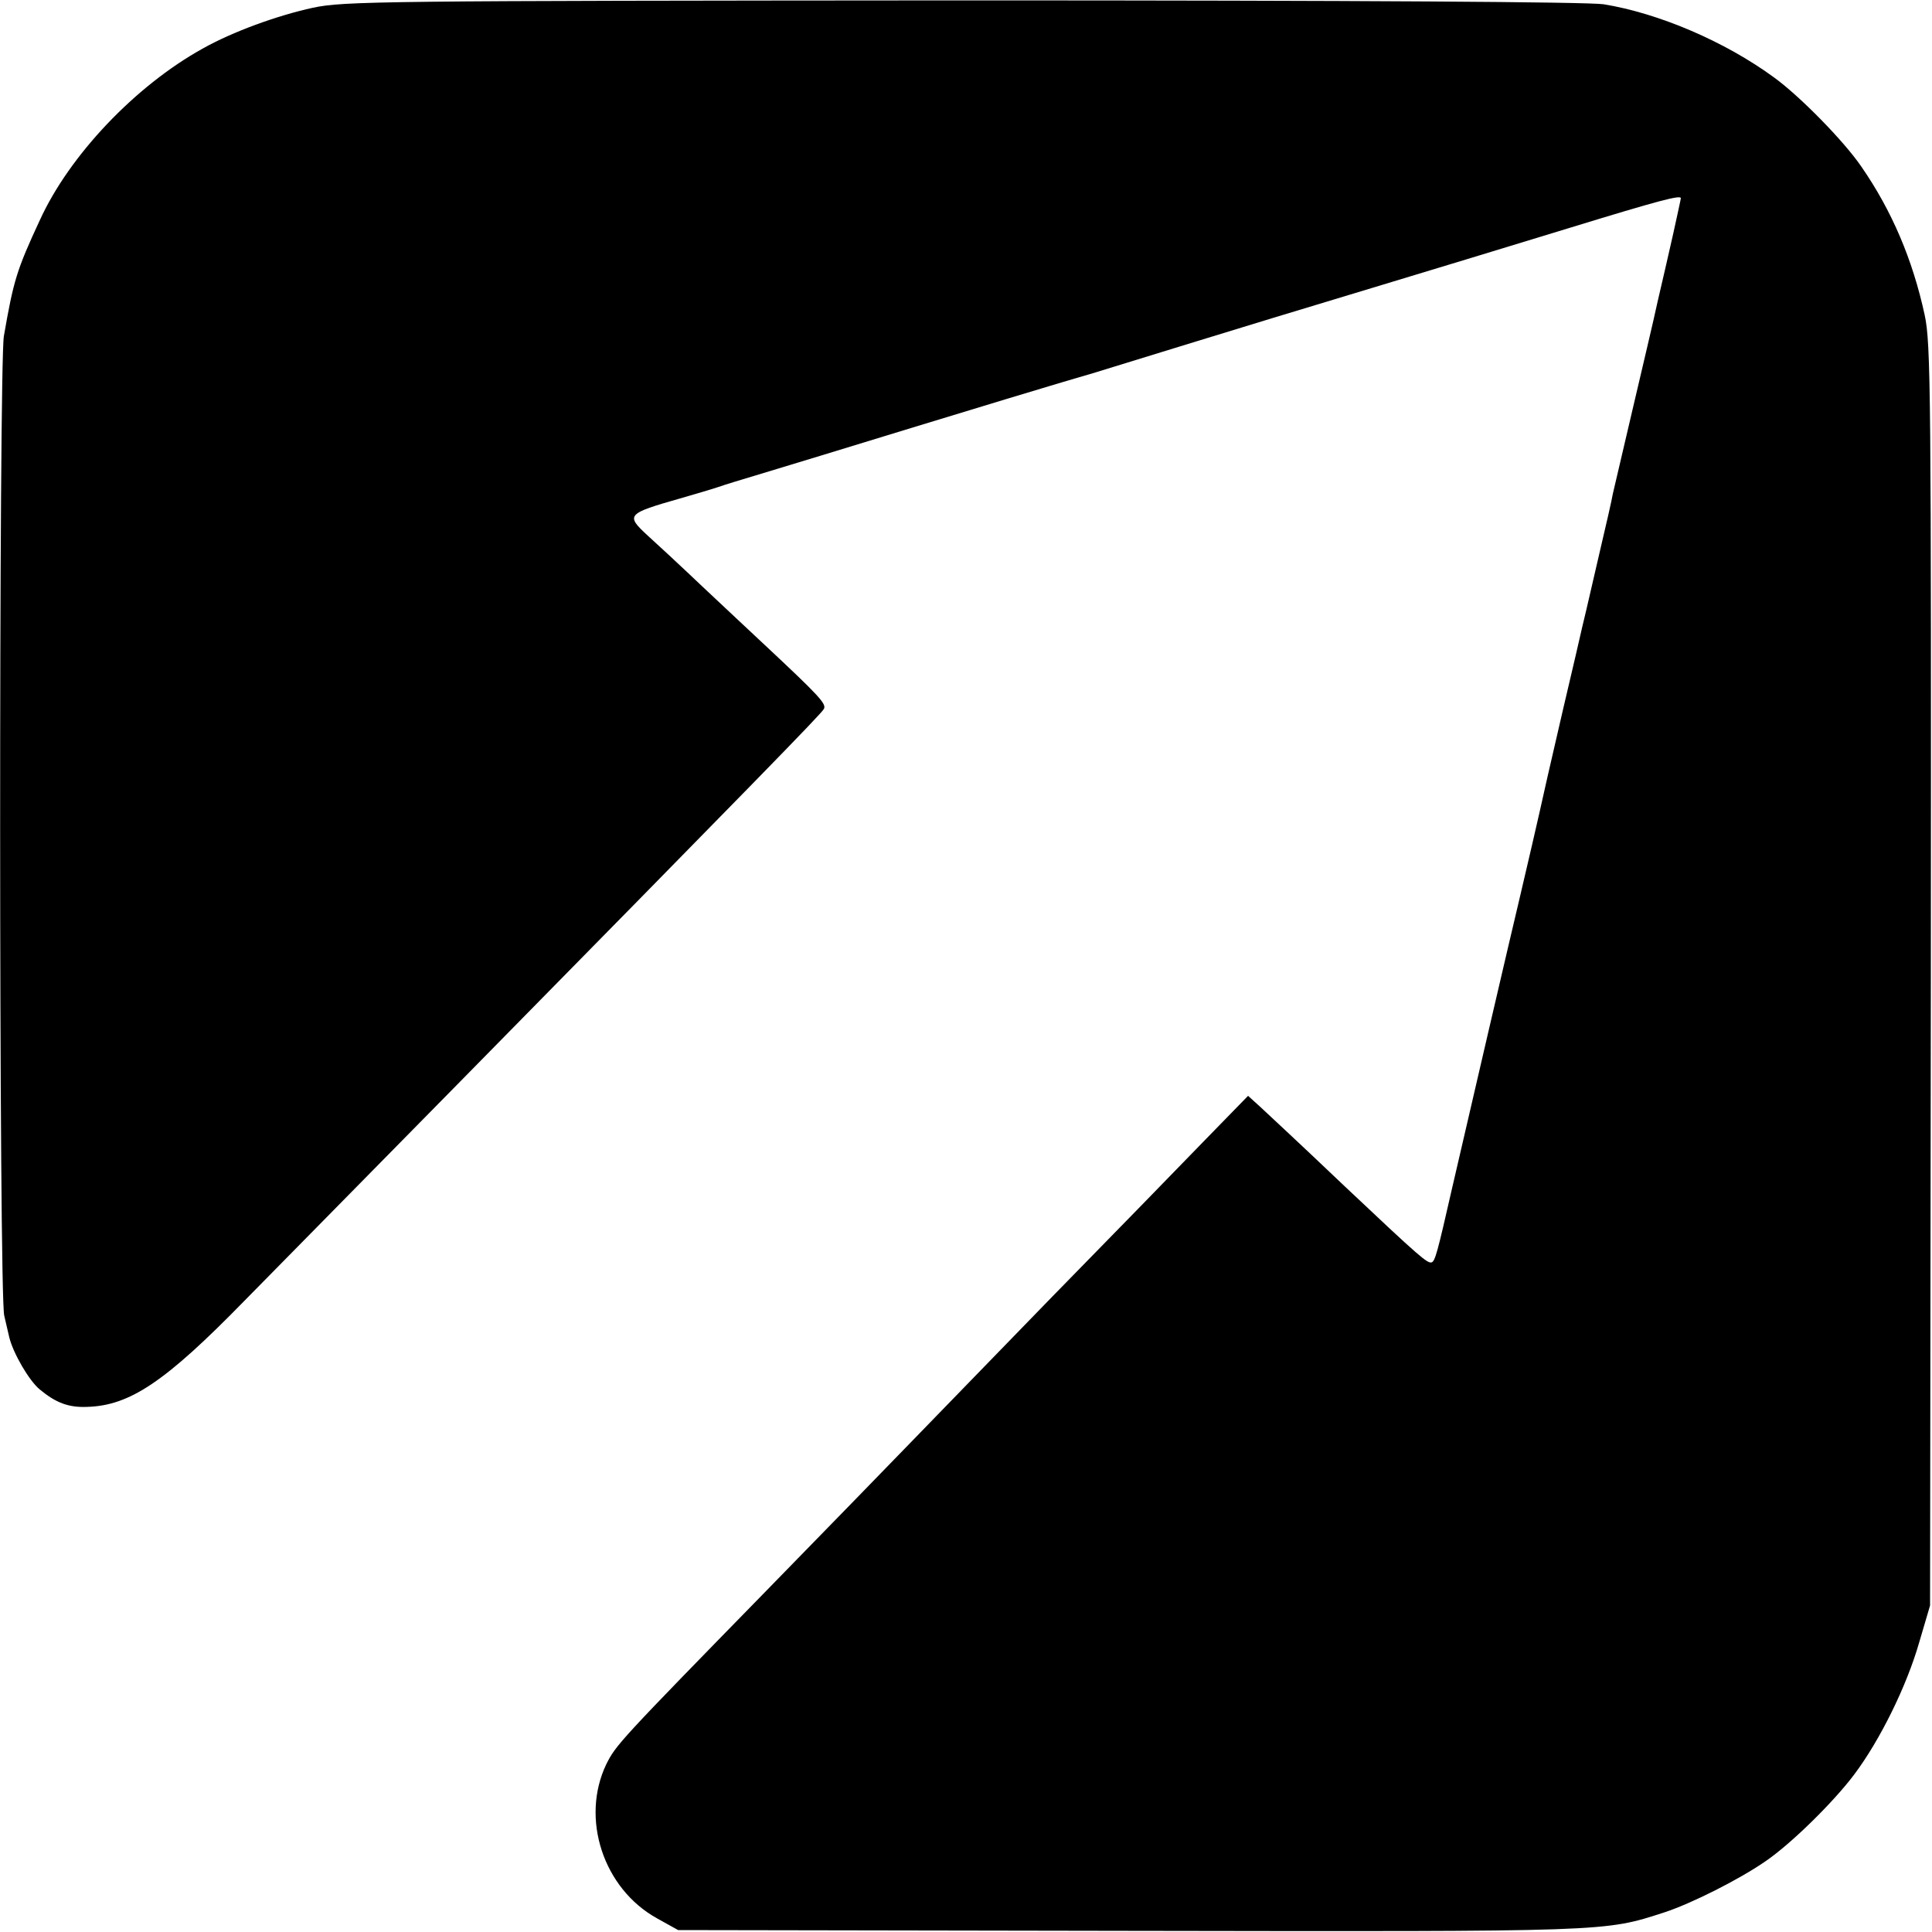
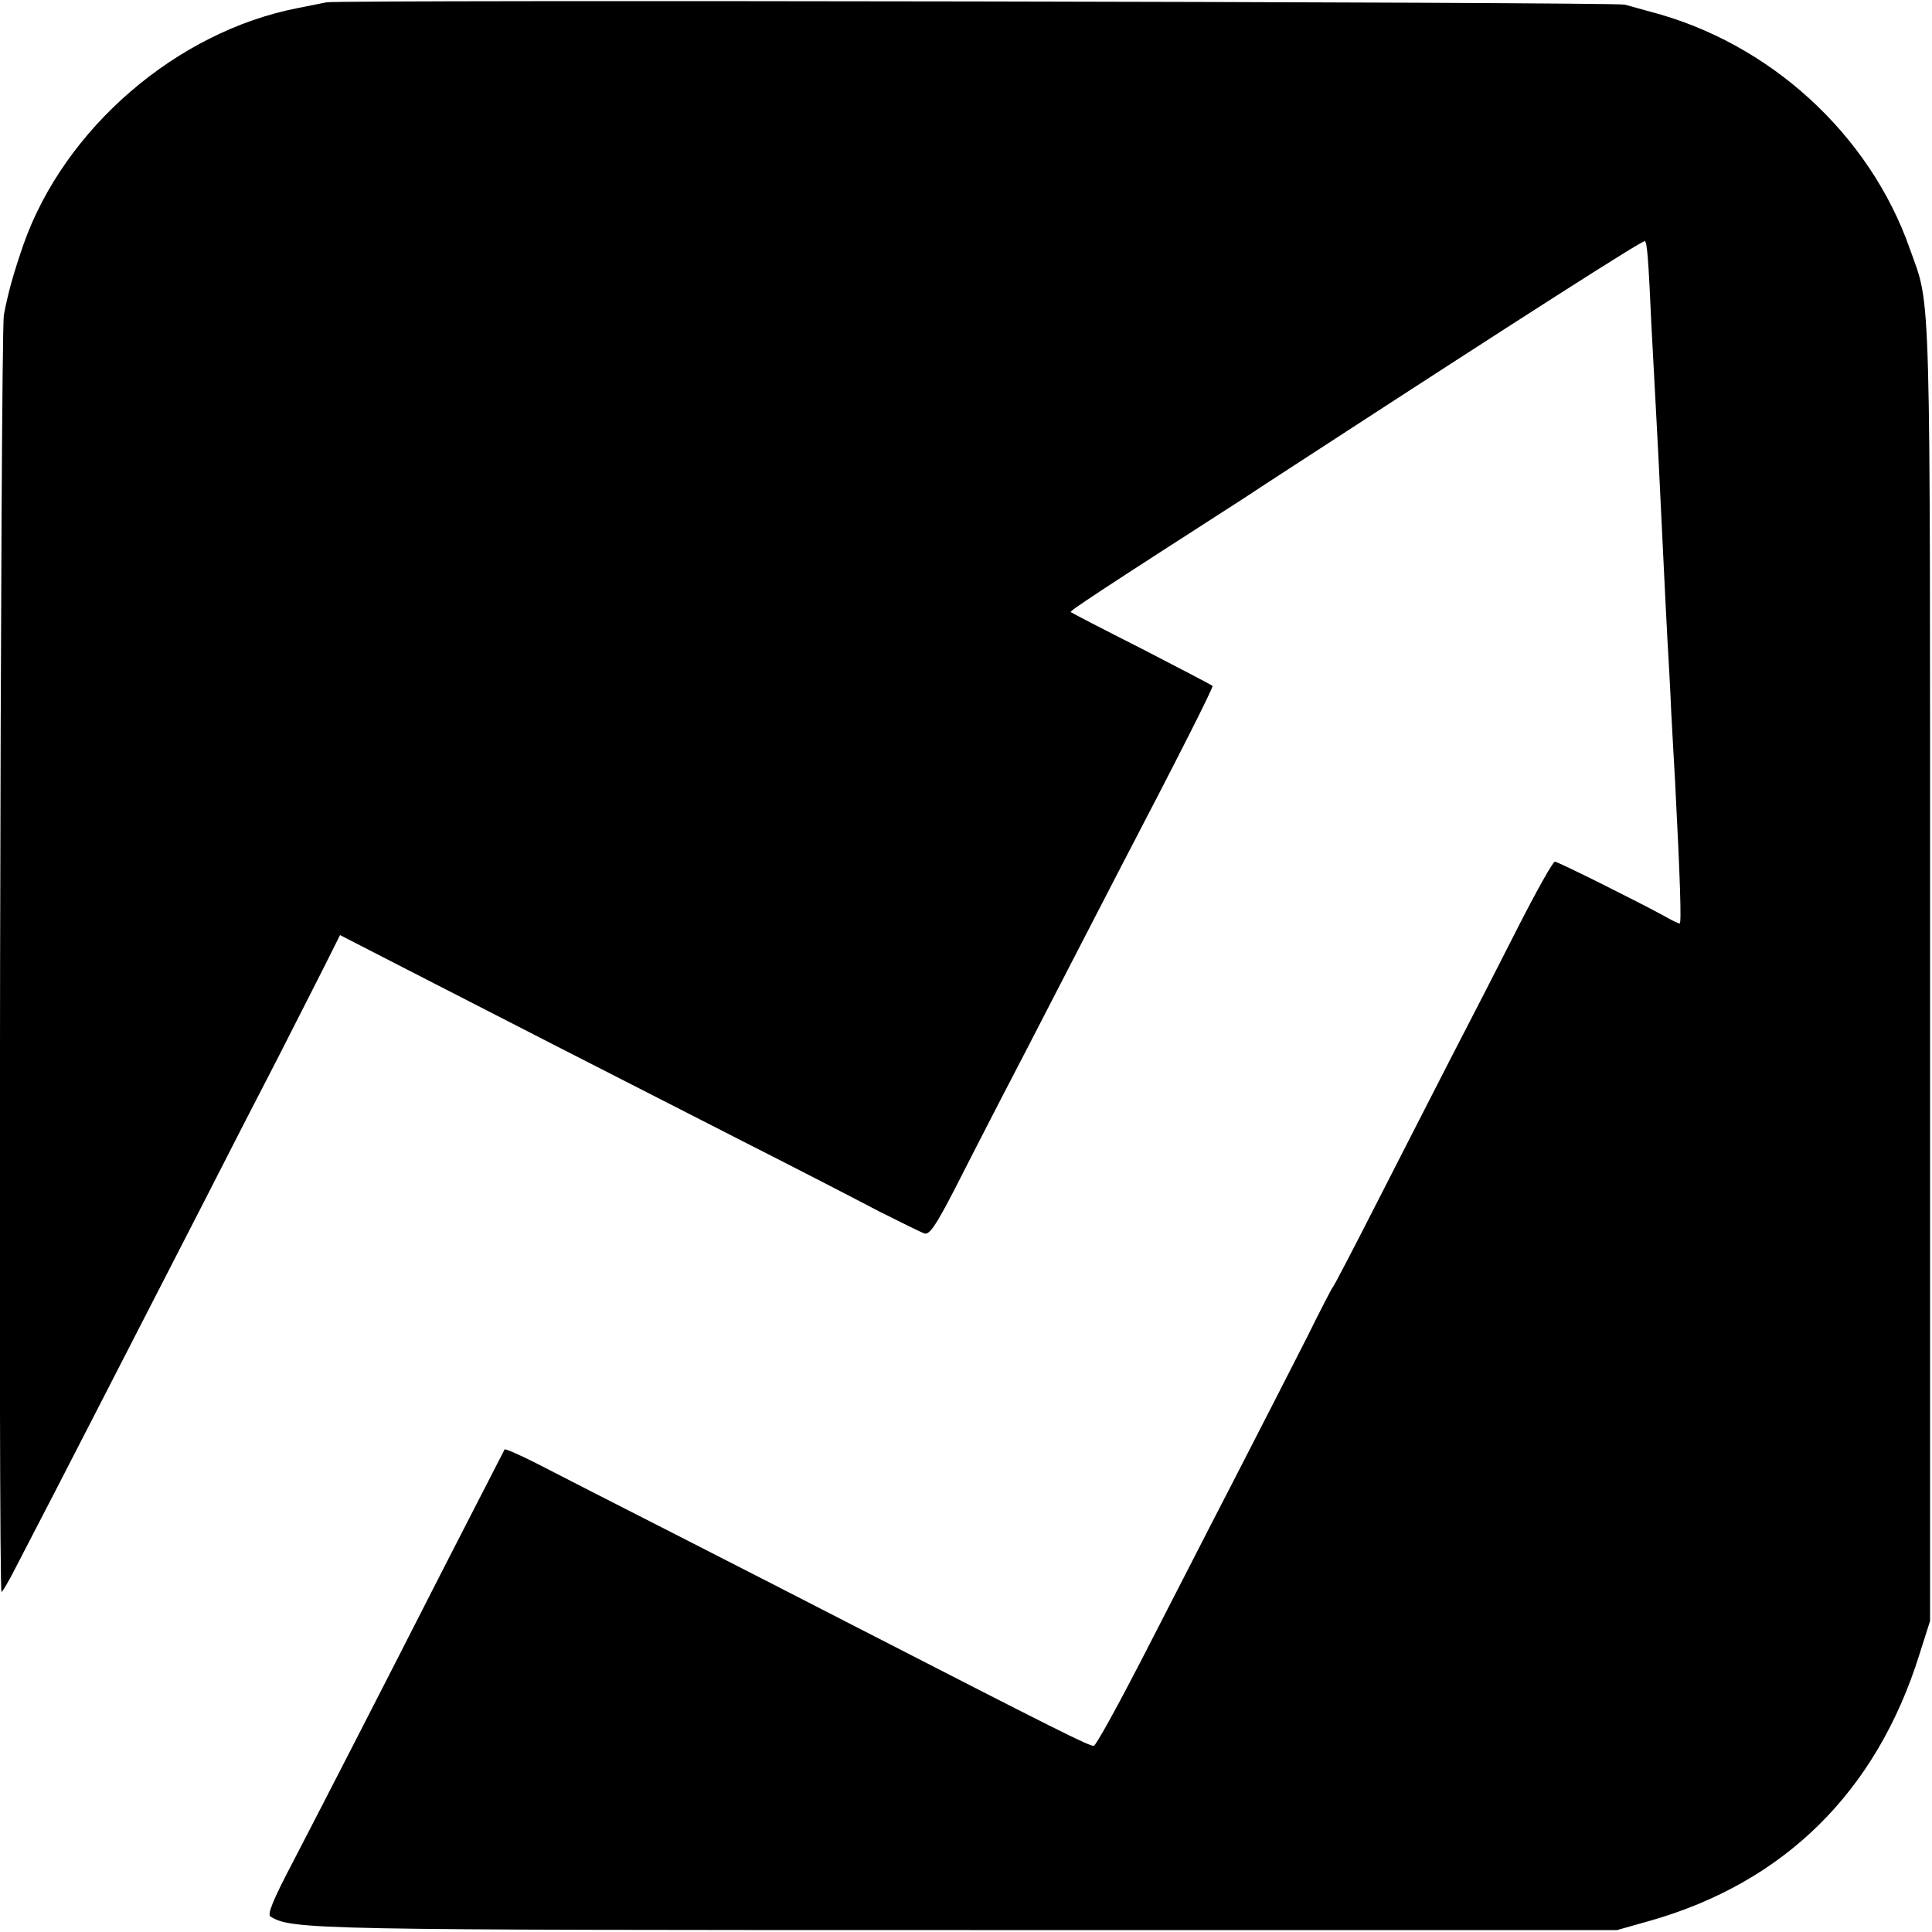
<svg xmlns="http://www.w3.org/2000/svg" version="1.0" width="500pt" height="500pt" viewBox="0 0 500 500" preserveAspectRatio="xMidYMid meet">
  <g transform="translate(0,500) scale(0.1,-0.1)" fill="#000000" stroke="none">
-     <path d="M810 4980 c-92 -20 -208 -62 -286 -106 -173 -96 -344 -275 -421 -444 -60 -129 -68 -156 -93 -300 -13 -76 -13 -2482 1 -2535 5 -22 11 -47 13 -56 10 -41 51 -112 79 -135 41 -34 74 -47 122 -45 111 3 203 65 408 275 76 77 327 332 557 566 768 781 935 952 942 965 8 13 -12 34 -153 166 -26 24 -97 91 -159 149 -61 58 -127 119 -146 136 -55 51 -51 55 86 94 41 12 86 25 100 30 14 5 63 20 110 34 47 14 227 69 400 122 173 53 336 102 363 110 26 8 68 20 95 28 26 8 137 42 247 76 110 34 317 97 460 140 143 43 379 115 523 159 238 73 292 87 292 78 0 -2 -9 -43 -20 -93 -11 -49 -29 -127 -40 -174 -10 -47 -40 -173 -65 -280 -25 -107 -48 -205 -51 -218 -2 -13 -18 -83 -35 -155 -17 -73 -32 -139 -34 -147 -2 -8 -15 -62 -28 -120 -14 -58 -46 -197 -72 -310 -25 -113 -57 -250 -70 -305 -24 -100 -138 -591 -177 -760 -38 -167 -44 -189 -53 -192 -11 -3 -29 12 -224 196 -142 135 -169 159 -219 206 l-32 29 -116 -119 c-64 -66 -241 -248 -393 -403 -152 -156 -316 -326 -366 -377 -49 -51 -216 -222 -370 -380 -384 -393 -391 -401 -416 -451 -67 -140 -8 -322 132 -399 l54 -30 1165 -2 c1252 -2 1230 -3 1388 48 70 23 193 85 261 132 66 45 176 153 230 225 66 88 135 227 168 342 l28 95 2 1630 c1 1516 0 1636 -16 1710 -31 143 -85 270 -164 384 -45 66 -159 182 -225 230 -128 94 -300 167 -442 190 -42 6 -618 10 -1660 10 -1506 -1 -1600 -2 -1680 -19z" />
+     <path d="M845 4994 c-11 -2 -45 -9 -75 -15 -313 -61 -603 -311 -709 -611 -26 -75 -40 -125 -51 -183 -9 -48 -15 -3305 -6 -3305 2 0 19 28 36 62 18 35 63 122 100 193 63 122 110 214 388 755 60 118 146 285 190 370 43 85 98 192 121 238 l41 82 183 -94 c210 -108 505 -259 862 -441 138 -70 295 -151 350 -180 56 -28 108 -54 117 -57 13 -5 30 20 79 115 34 67 88 172 119 232 32 61 99 191 150 290 51 99 121 234 155 300 155 297 246 477 243 480 -2 2 -84 45 -183 96 -99 50 -182 93 -184 95 -3 3 74 54 452 297 48 32 124 81 170 111 538 350 860 556 864 552 6 -6 9 -45 17 -221 4 -71 9 -164 11 -205 4 -71 8 -149 20 -400 3 -58 7 -148 10 -200 3 -52 8 -138 10 -190 3 -52 7 -133 10 -180 13 -252 17 -370 12 -370 -4 0 -22 9 -41 20 -68 37 -274 140 -282 140 -5 0 -46 -73 -92 -163 -45 -89 -125 -245 -178 -347 -52 -102 -141 -275 -197 -385 -56 -110 -104 -202 -107 -205 -3 -3 -33 -61 -67 -130 -35 -69 -121 -237 -192 -375 -71 -137 -178 -347 -239 -465 -61 -118 -115 -216 -121 -218 -9 -3 -98 42 -626 313 -99 51 -304 156 -455 233 -151 77 -312 159 -358 183 -45 23 -84 40 -86 38 -1 -2 -69 -134 -151 -294 -189 -371 -310 -606 -397 -774 -51 -97 -67 -136 -58 -141 55 -34 109 -35 1810 -35 l1675 0 85 24 c348 99 586 334 697 688 l28 88 0 1685 c0 1813 3 1710 -52 1865 -104 298 -364 535 -673 615 -25 7 -54 15 -65 18 -22 7 -3327 13 -3360 6z" />
  </g>
</svg>
